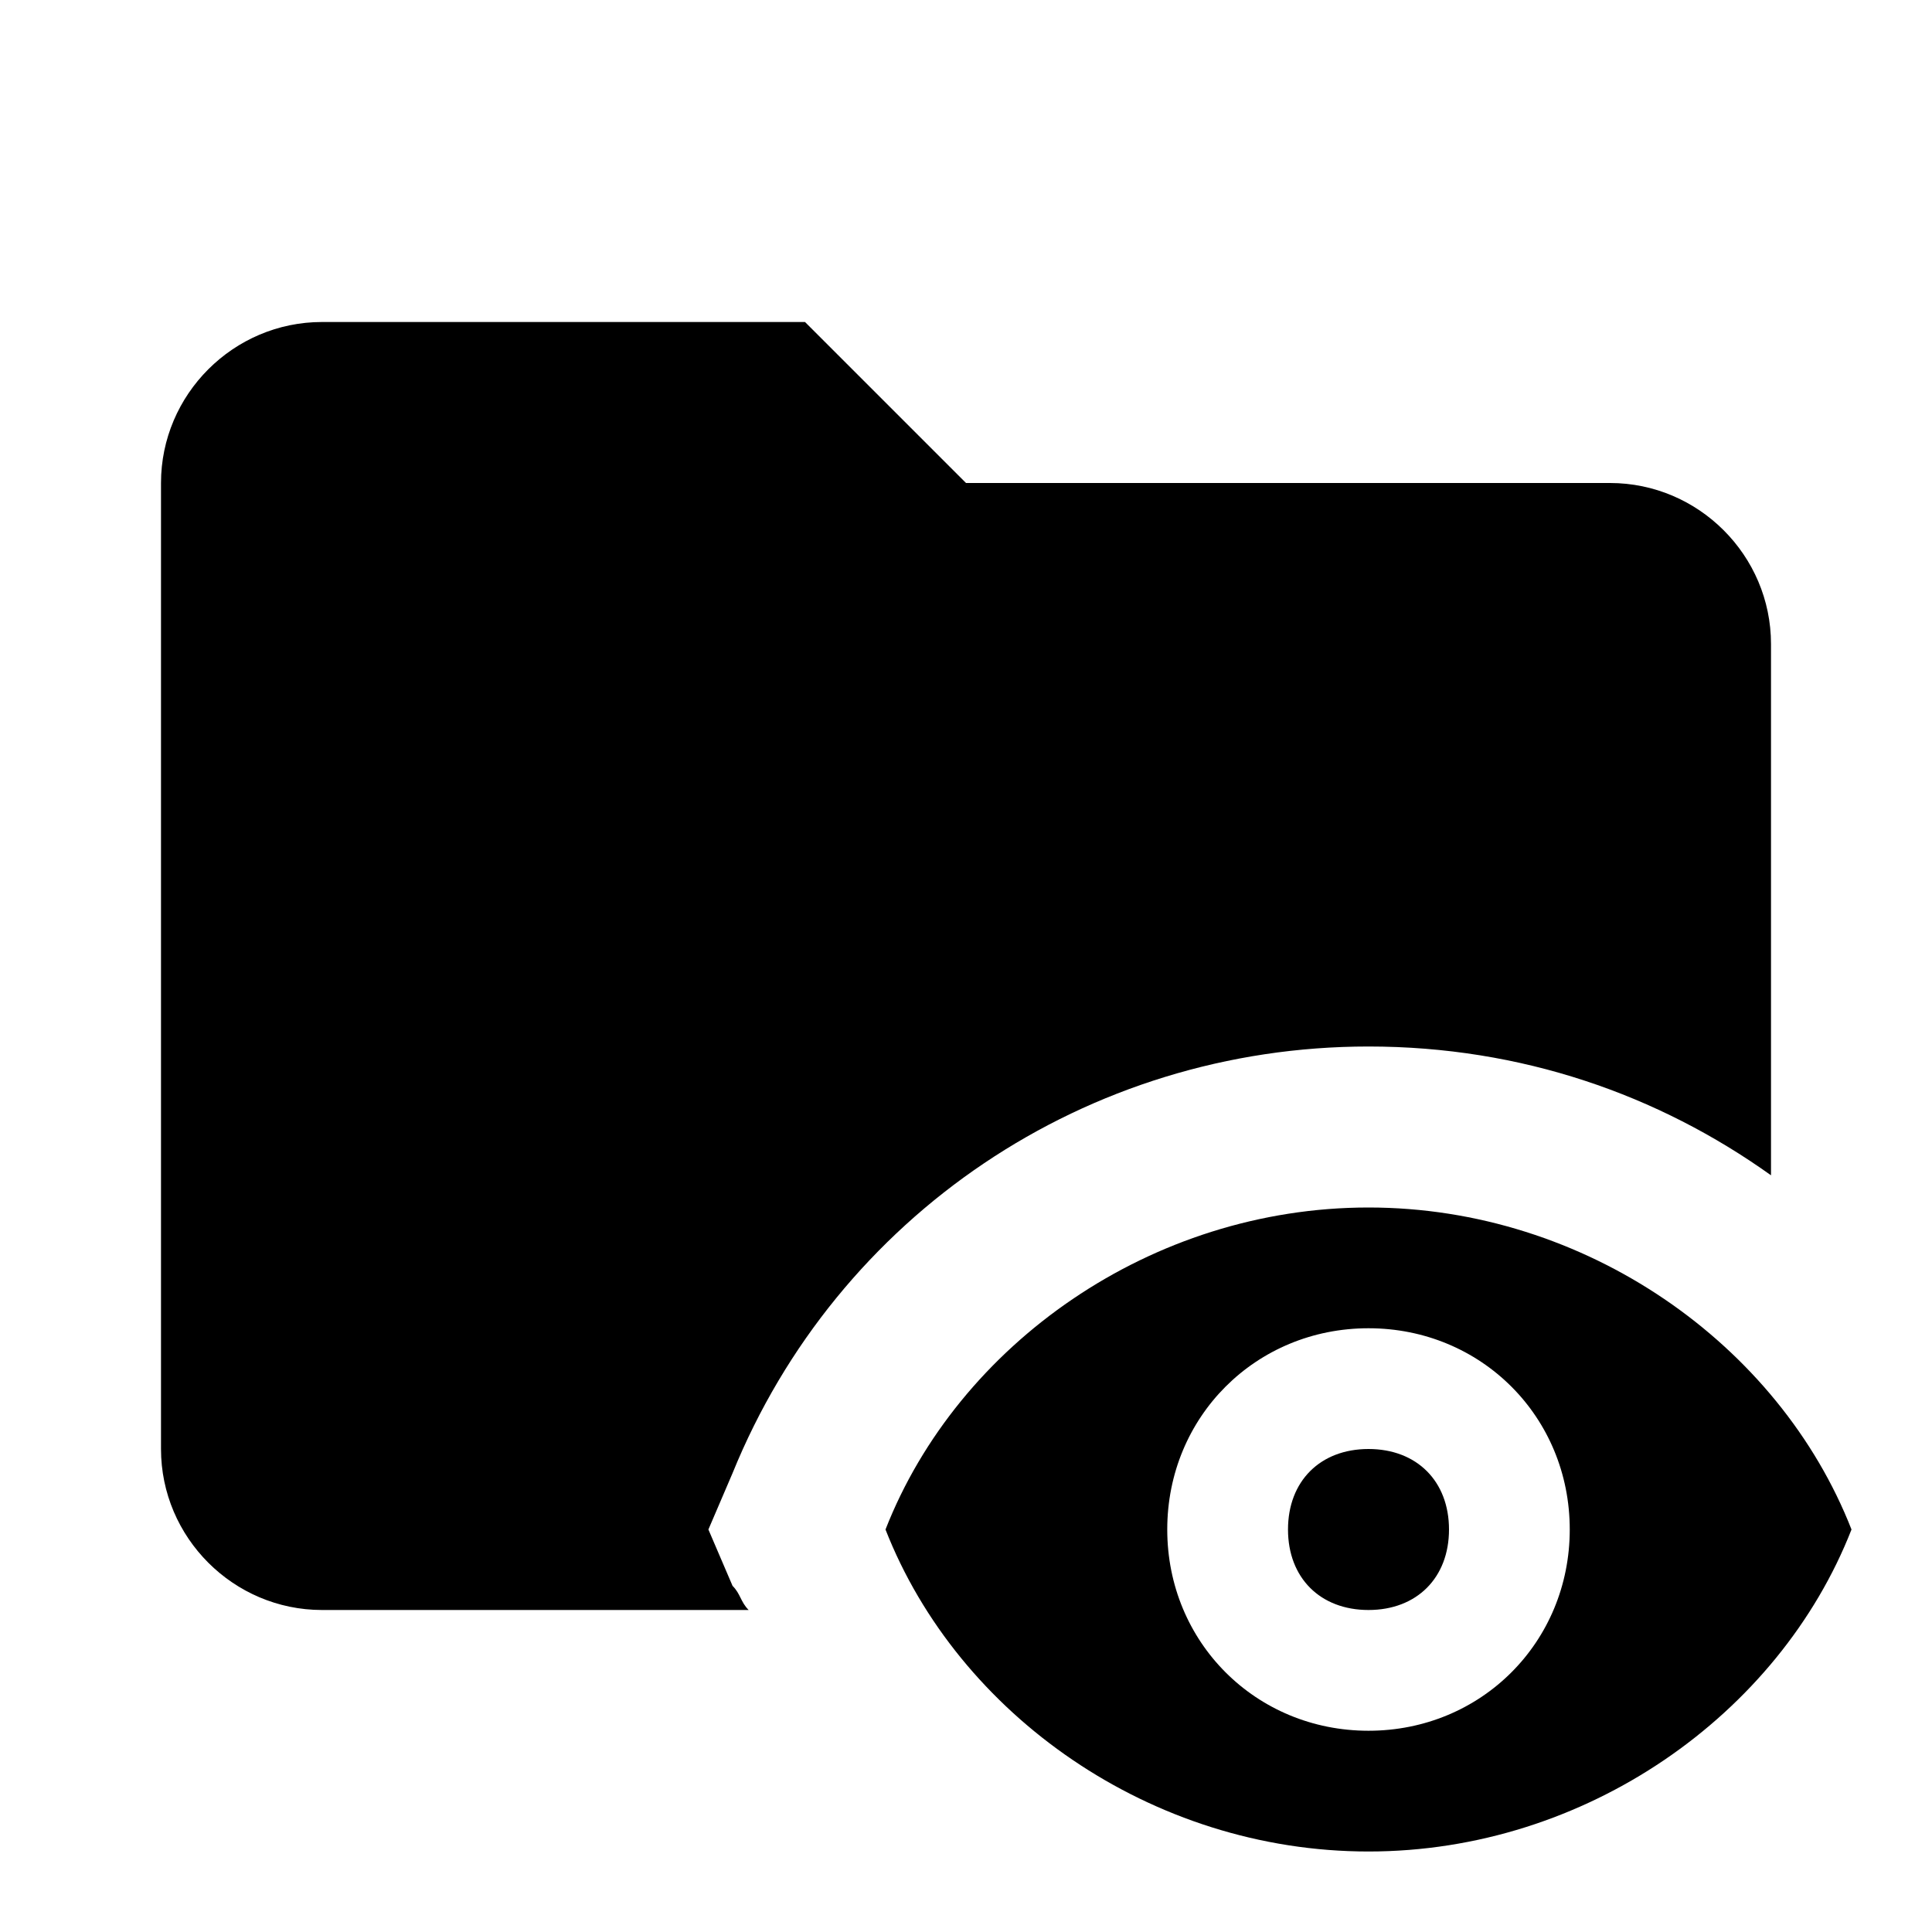
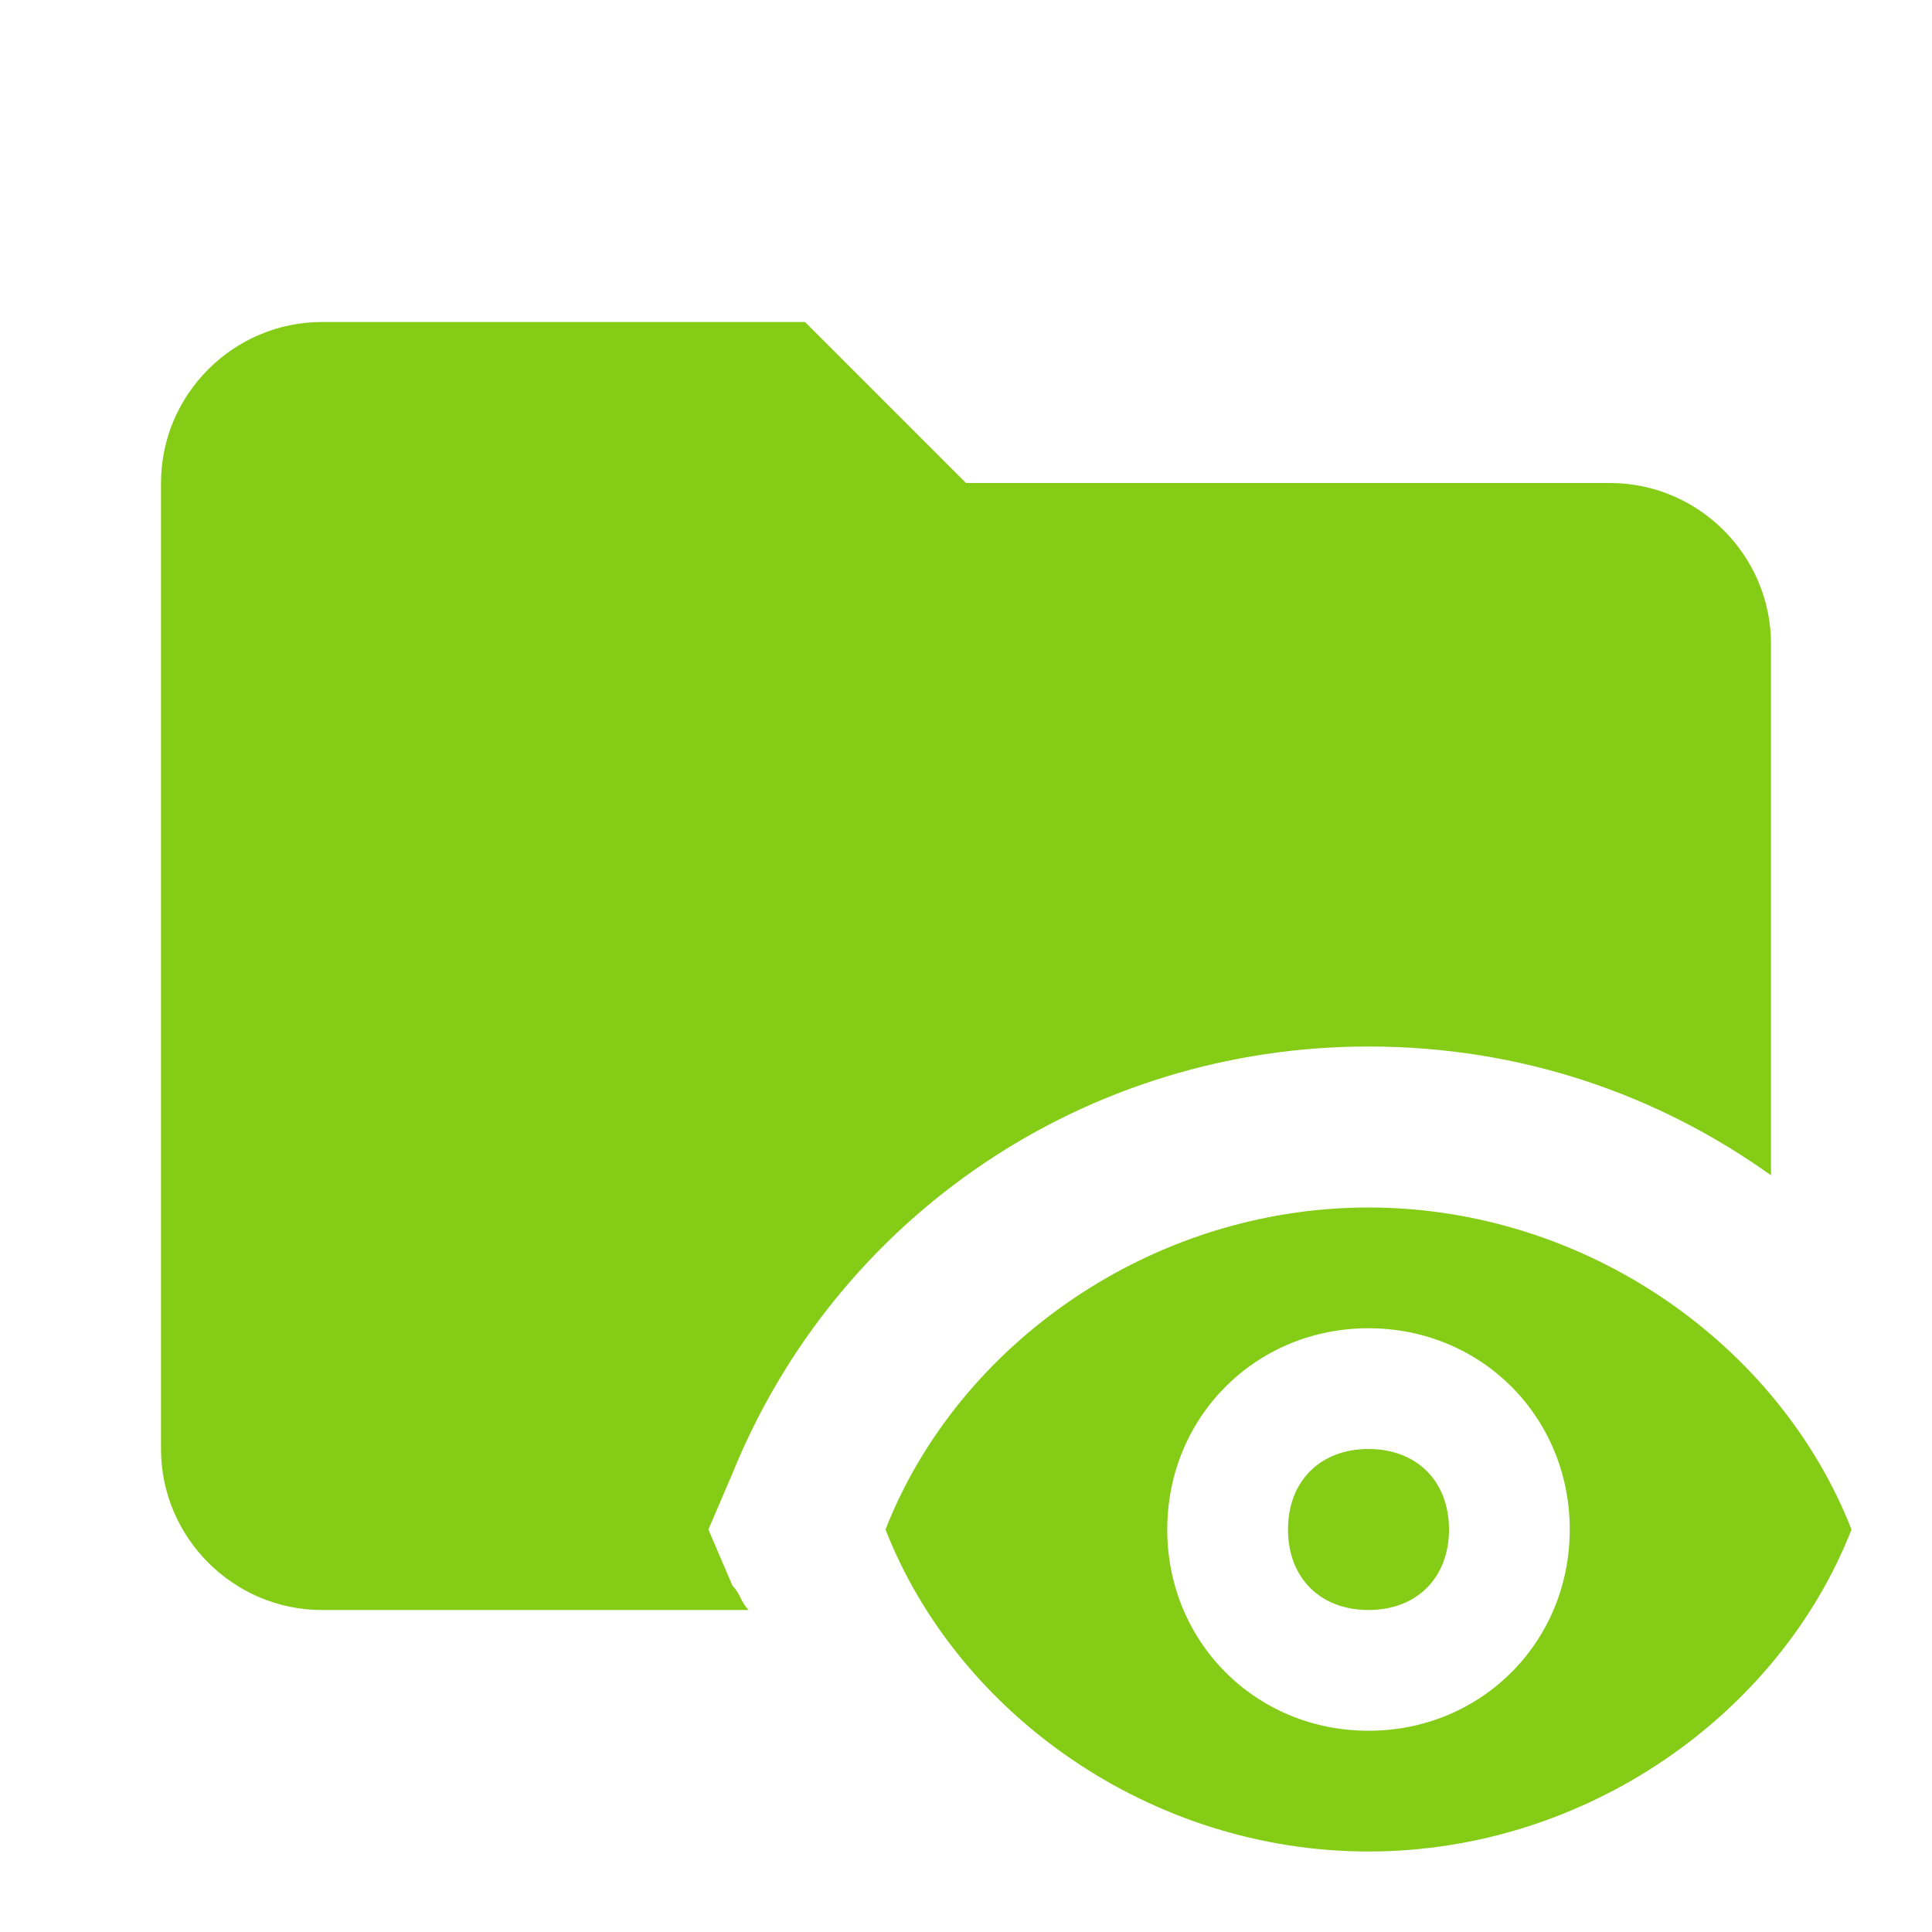
- <svg xmlns="http://www.w3.org/2000/svg" version="1.1" width="24" height="24" viewBox="0 0 24 24">
+ <svg xmlns="http://www.w3.org/2000/svg" fill="#84cc16" version="1.1" width="24" height="24" viewBox="0 0 24 24">
  <path d="M9.3 20H4C2.9 20 2 19.1 2 18V6C2 4.9 2.9 4 4 4H10L12 6H20C21.1 6 22 6.9 22 8V14.6C20.6 13.6 18.9 13 17 13C13.5 13 10.4 15.1 9.1 18.3L8.8 19L9.1 19.7C9.2 19.8 9.2 19.9 9.3 20M23 19C22.1 21.3 19.7 23 17 23S11.9 21.3 11 19C11.9 16.7 14.3 15 17 15S22.1 16.7 23 19M19.5 19C19.5 17.6 18.4 16.5 17 16.5S14.5 17.6 14.5 19 15.6 21.5 17 21.5 19.5 20.4 19.5 19M17 18C16.4 18 16 18.4 16 19S16.4 20 17 20 18 19.6 18 19 17.6 18 17 18" />
</svg>
